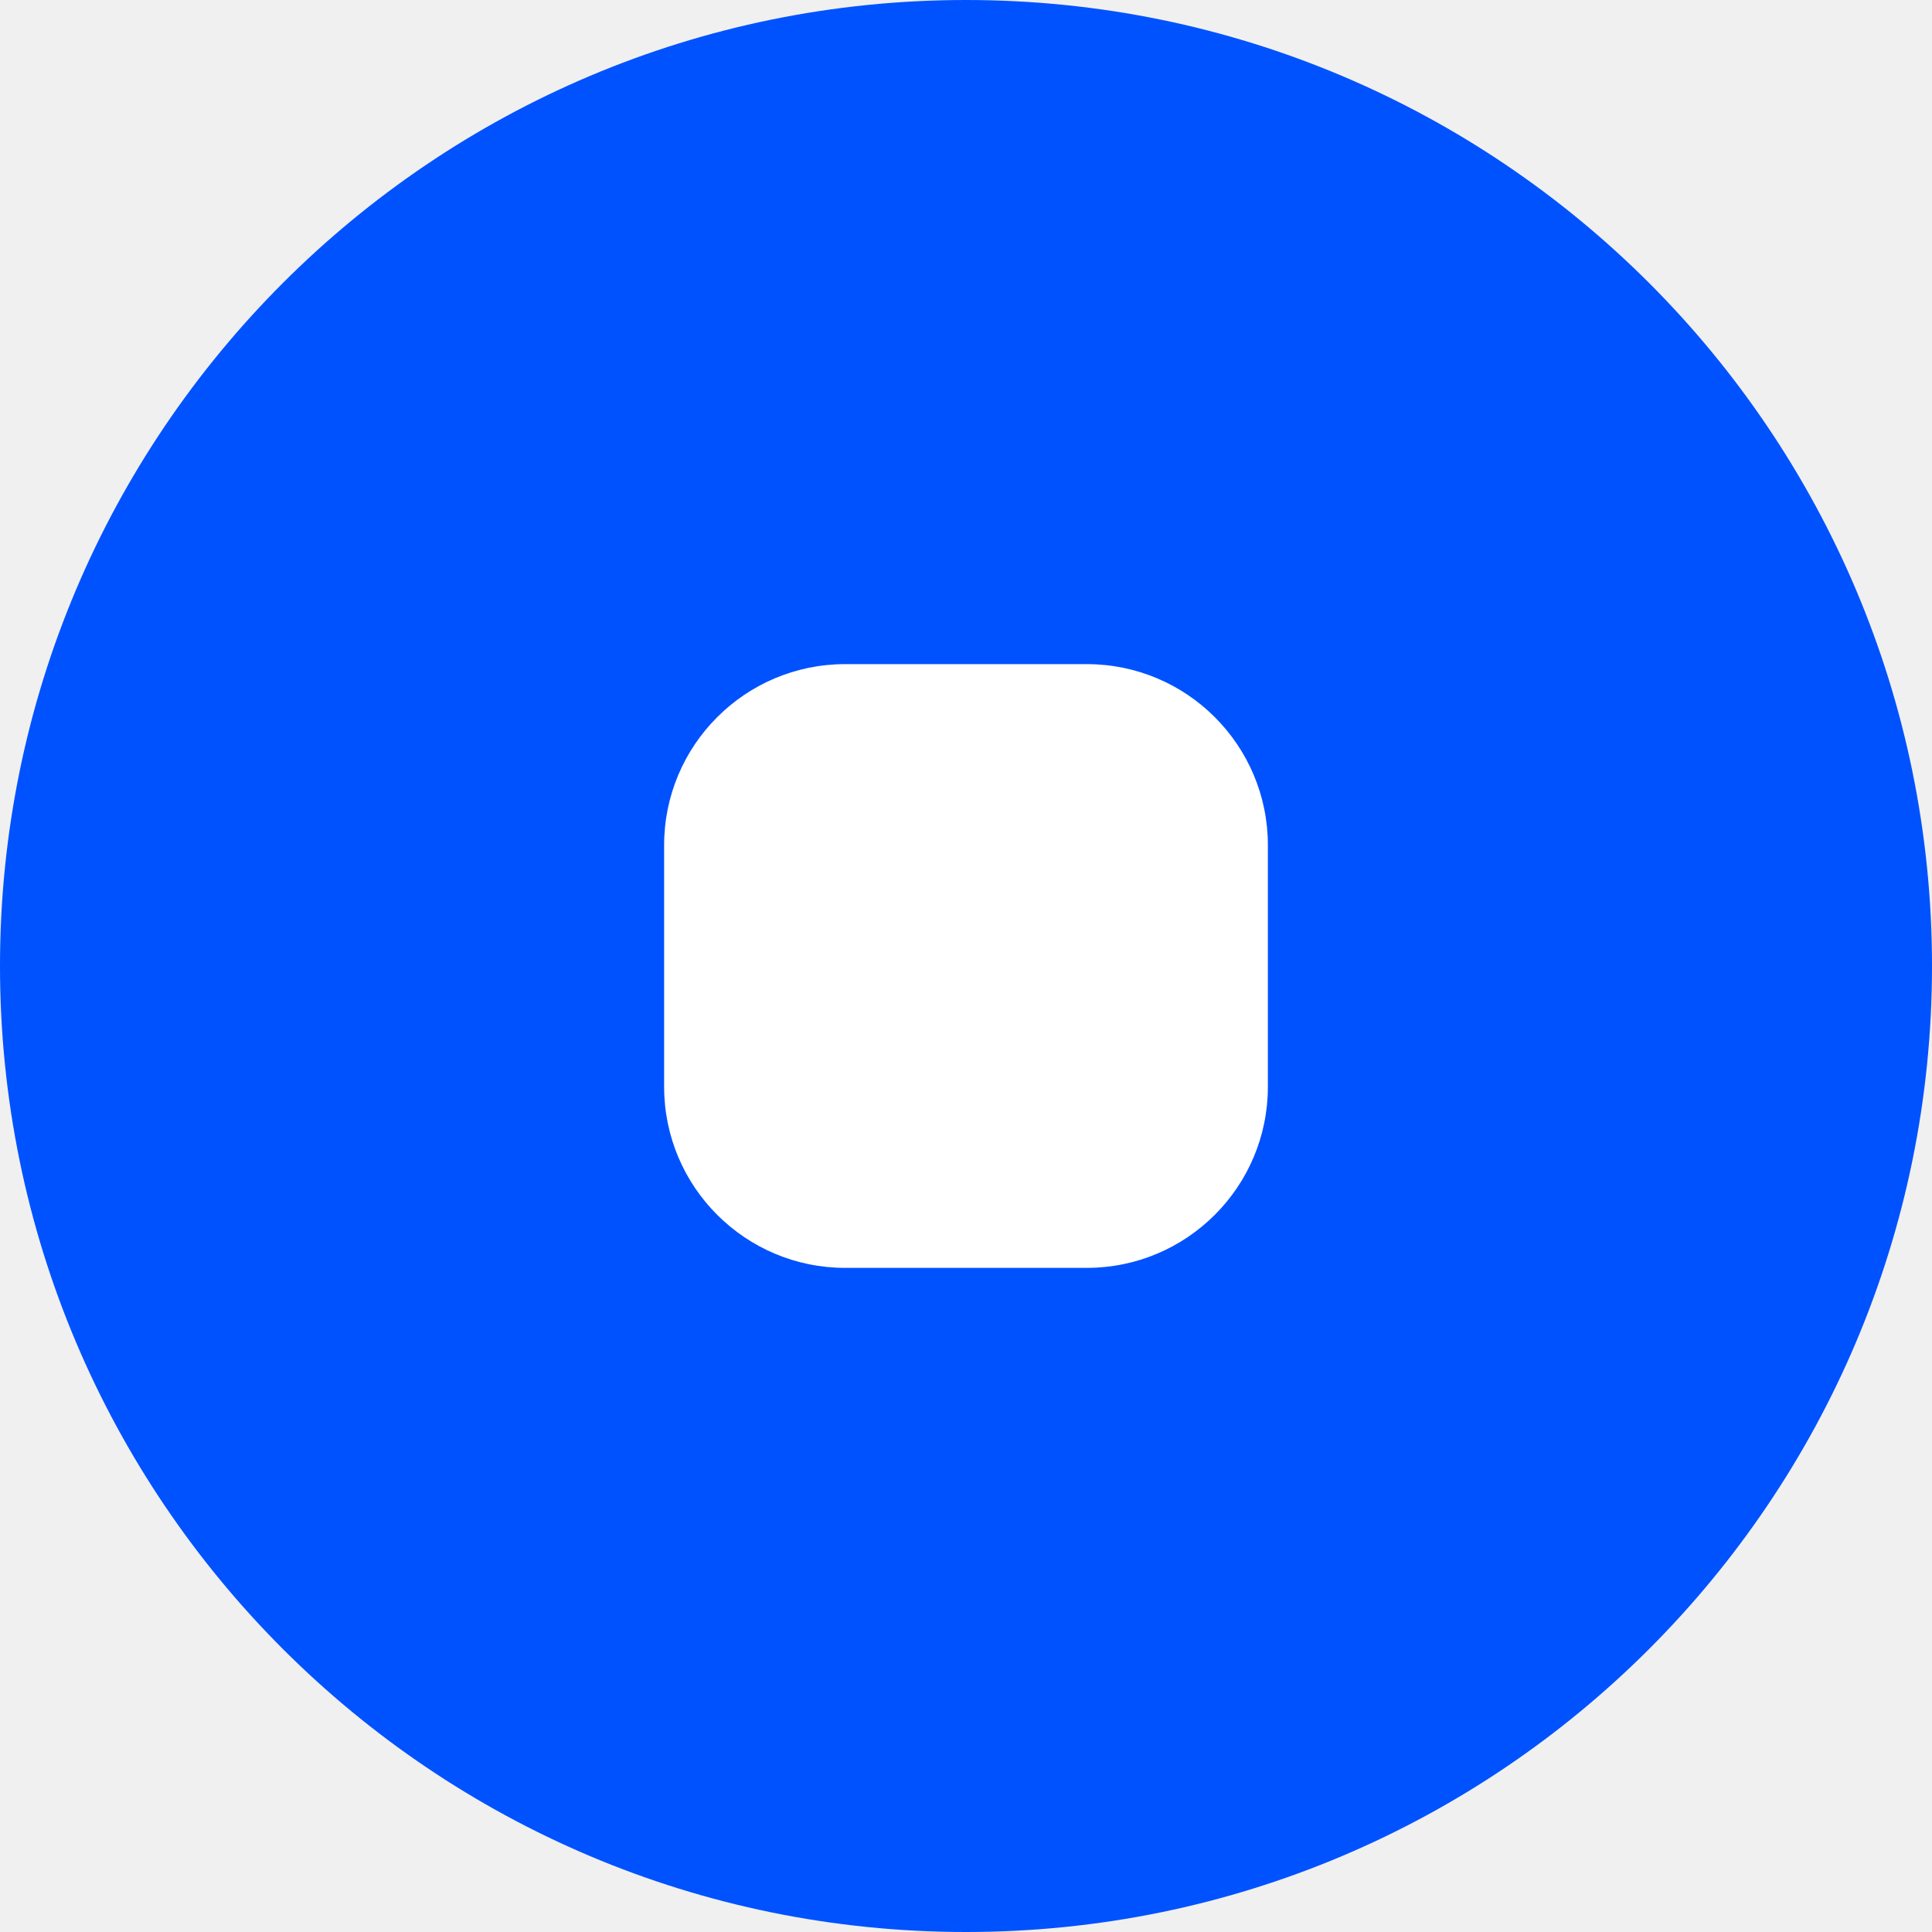
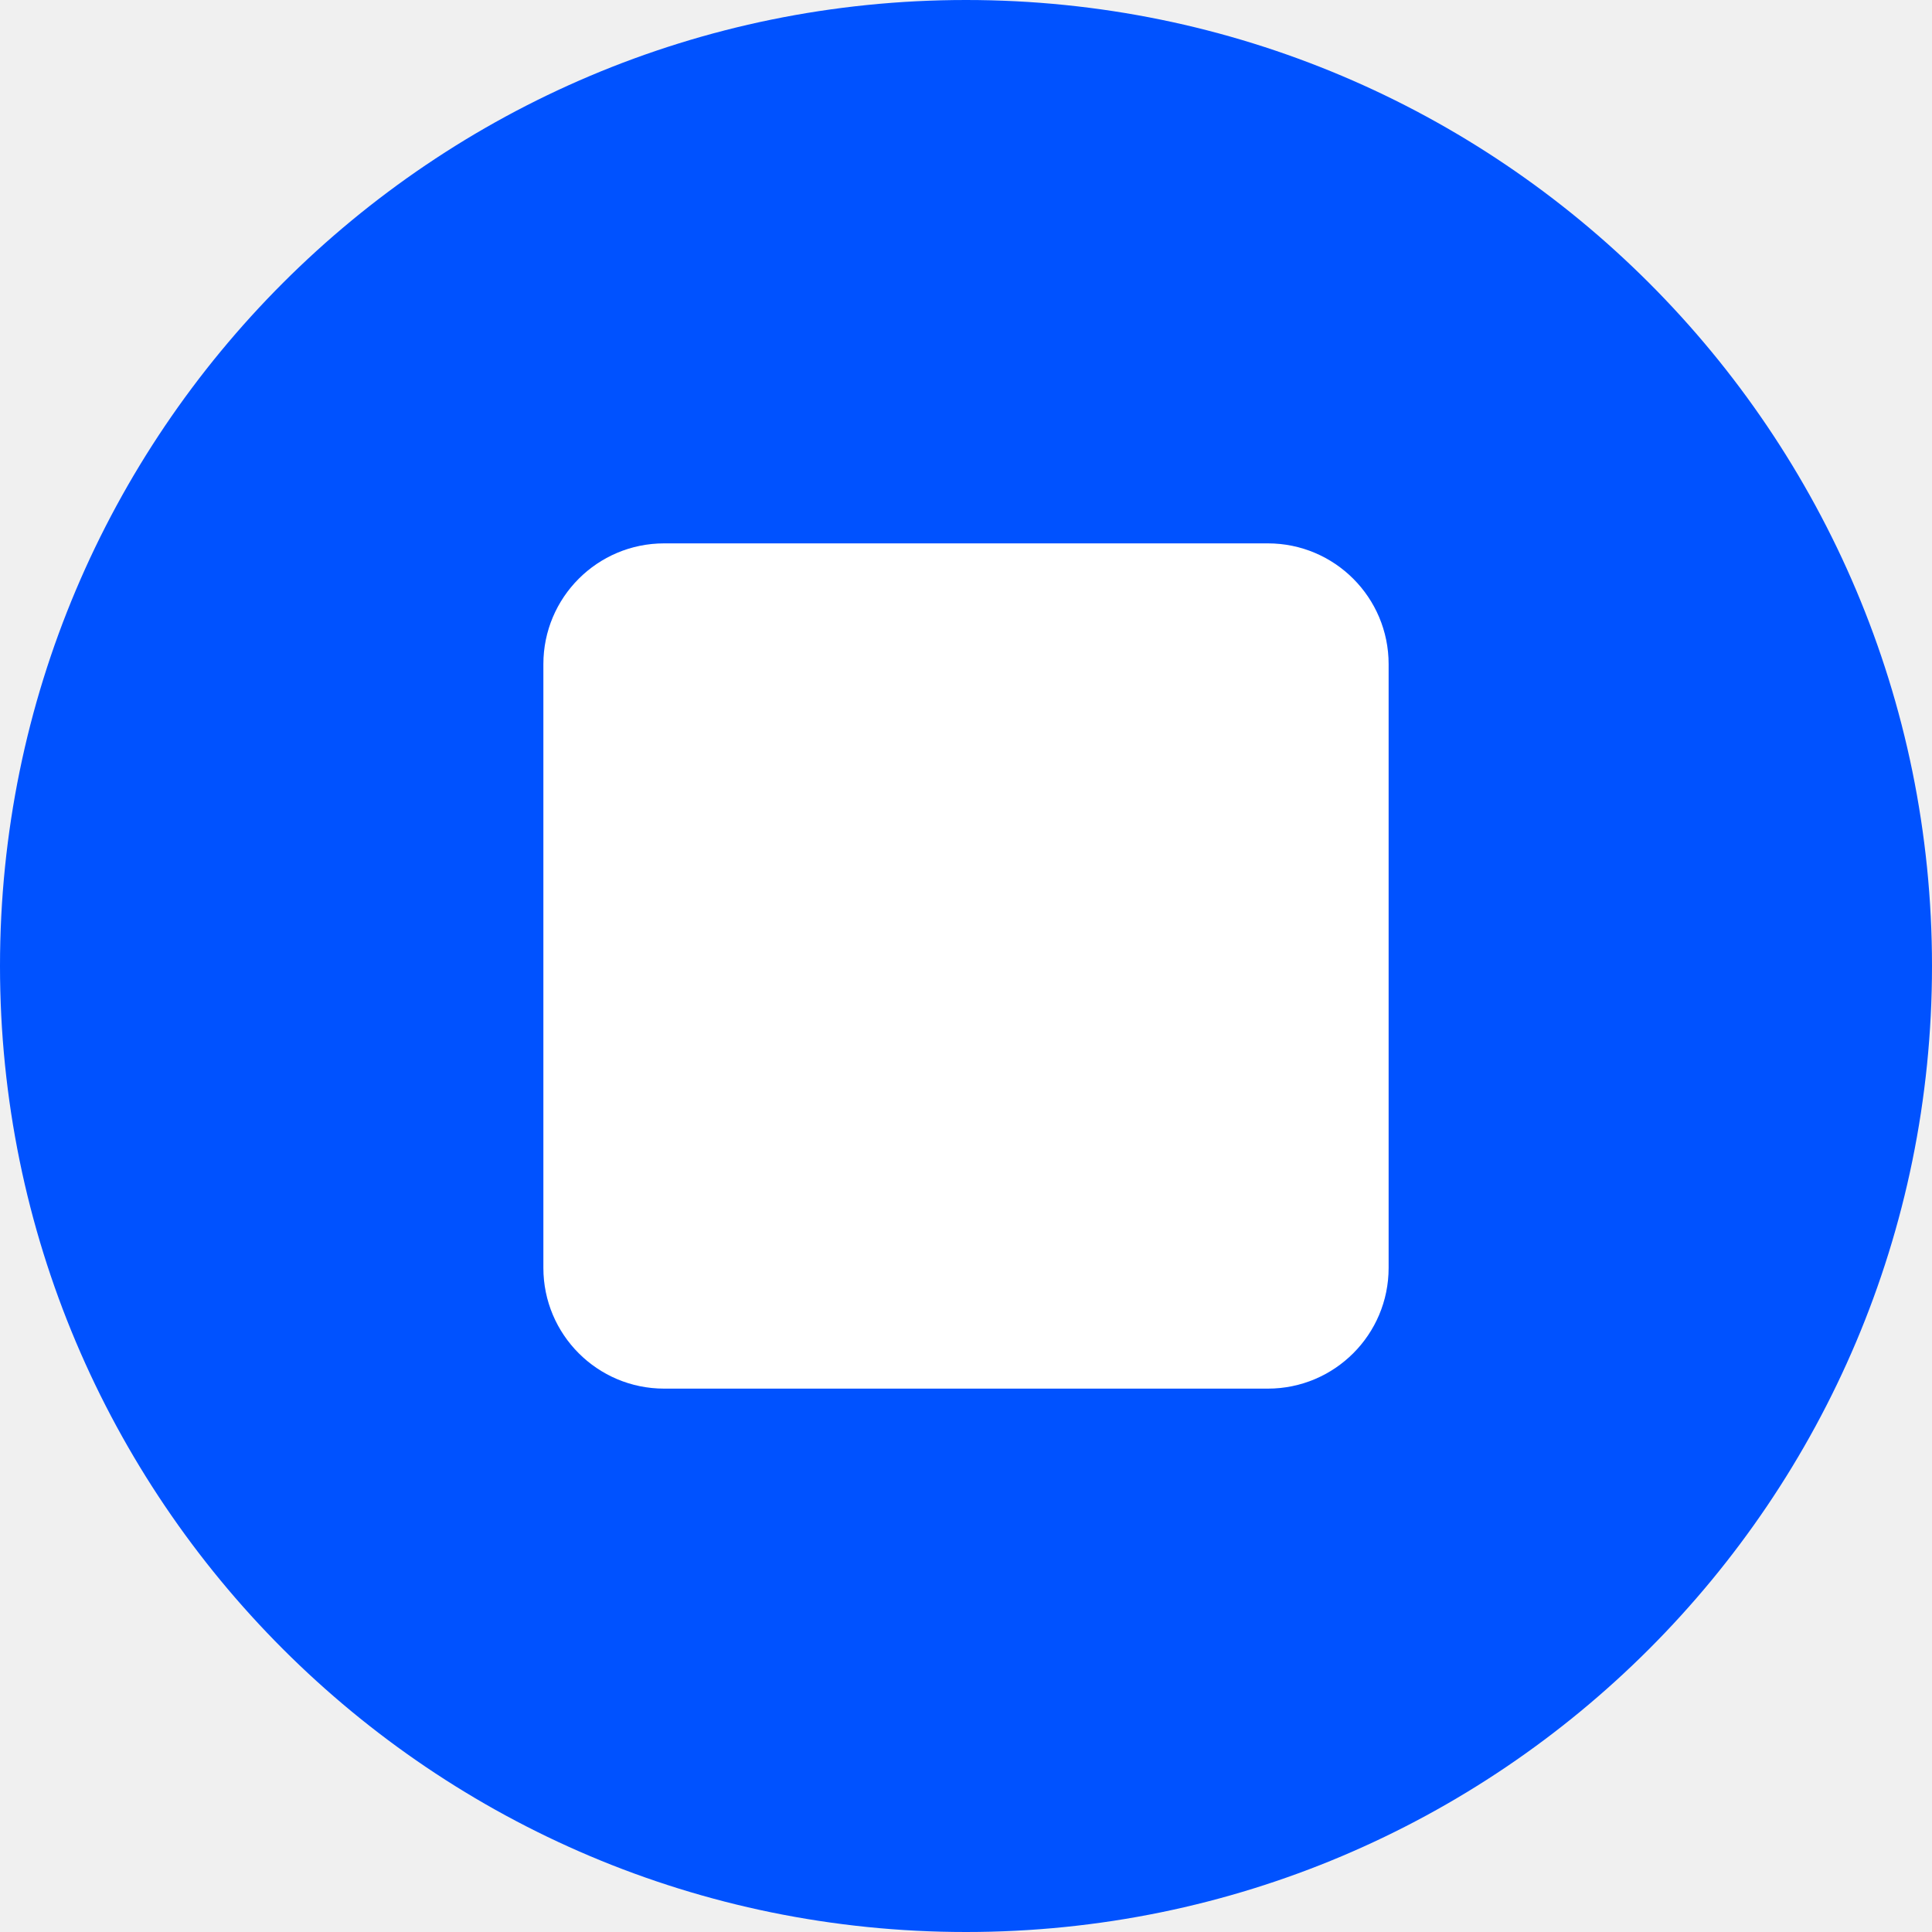
- <svg xmlns="http://www.w3.org/2000/svg" width="32" height="32" viewBox="0 0 32 32">
+ <svg xmlns="http://www.w3.org/2000/svg" width="32" height="32" viewBox="0 0 32 32" fill="none">
  <circle cx="16" cy="16" r="16" fill="#0052FF" />
-   <rect x="11" y="11" width="10" height="10" rx="3" fill="#fff" />
+   <rect x="9" y="9" width="14" height="14" rx="2" fill="white" />
</svg>
